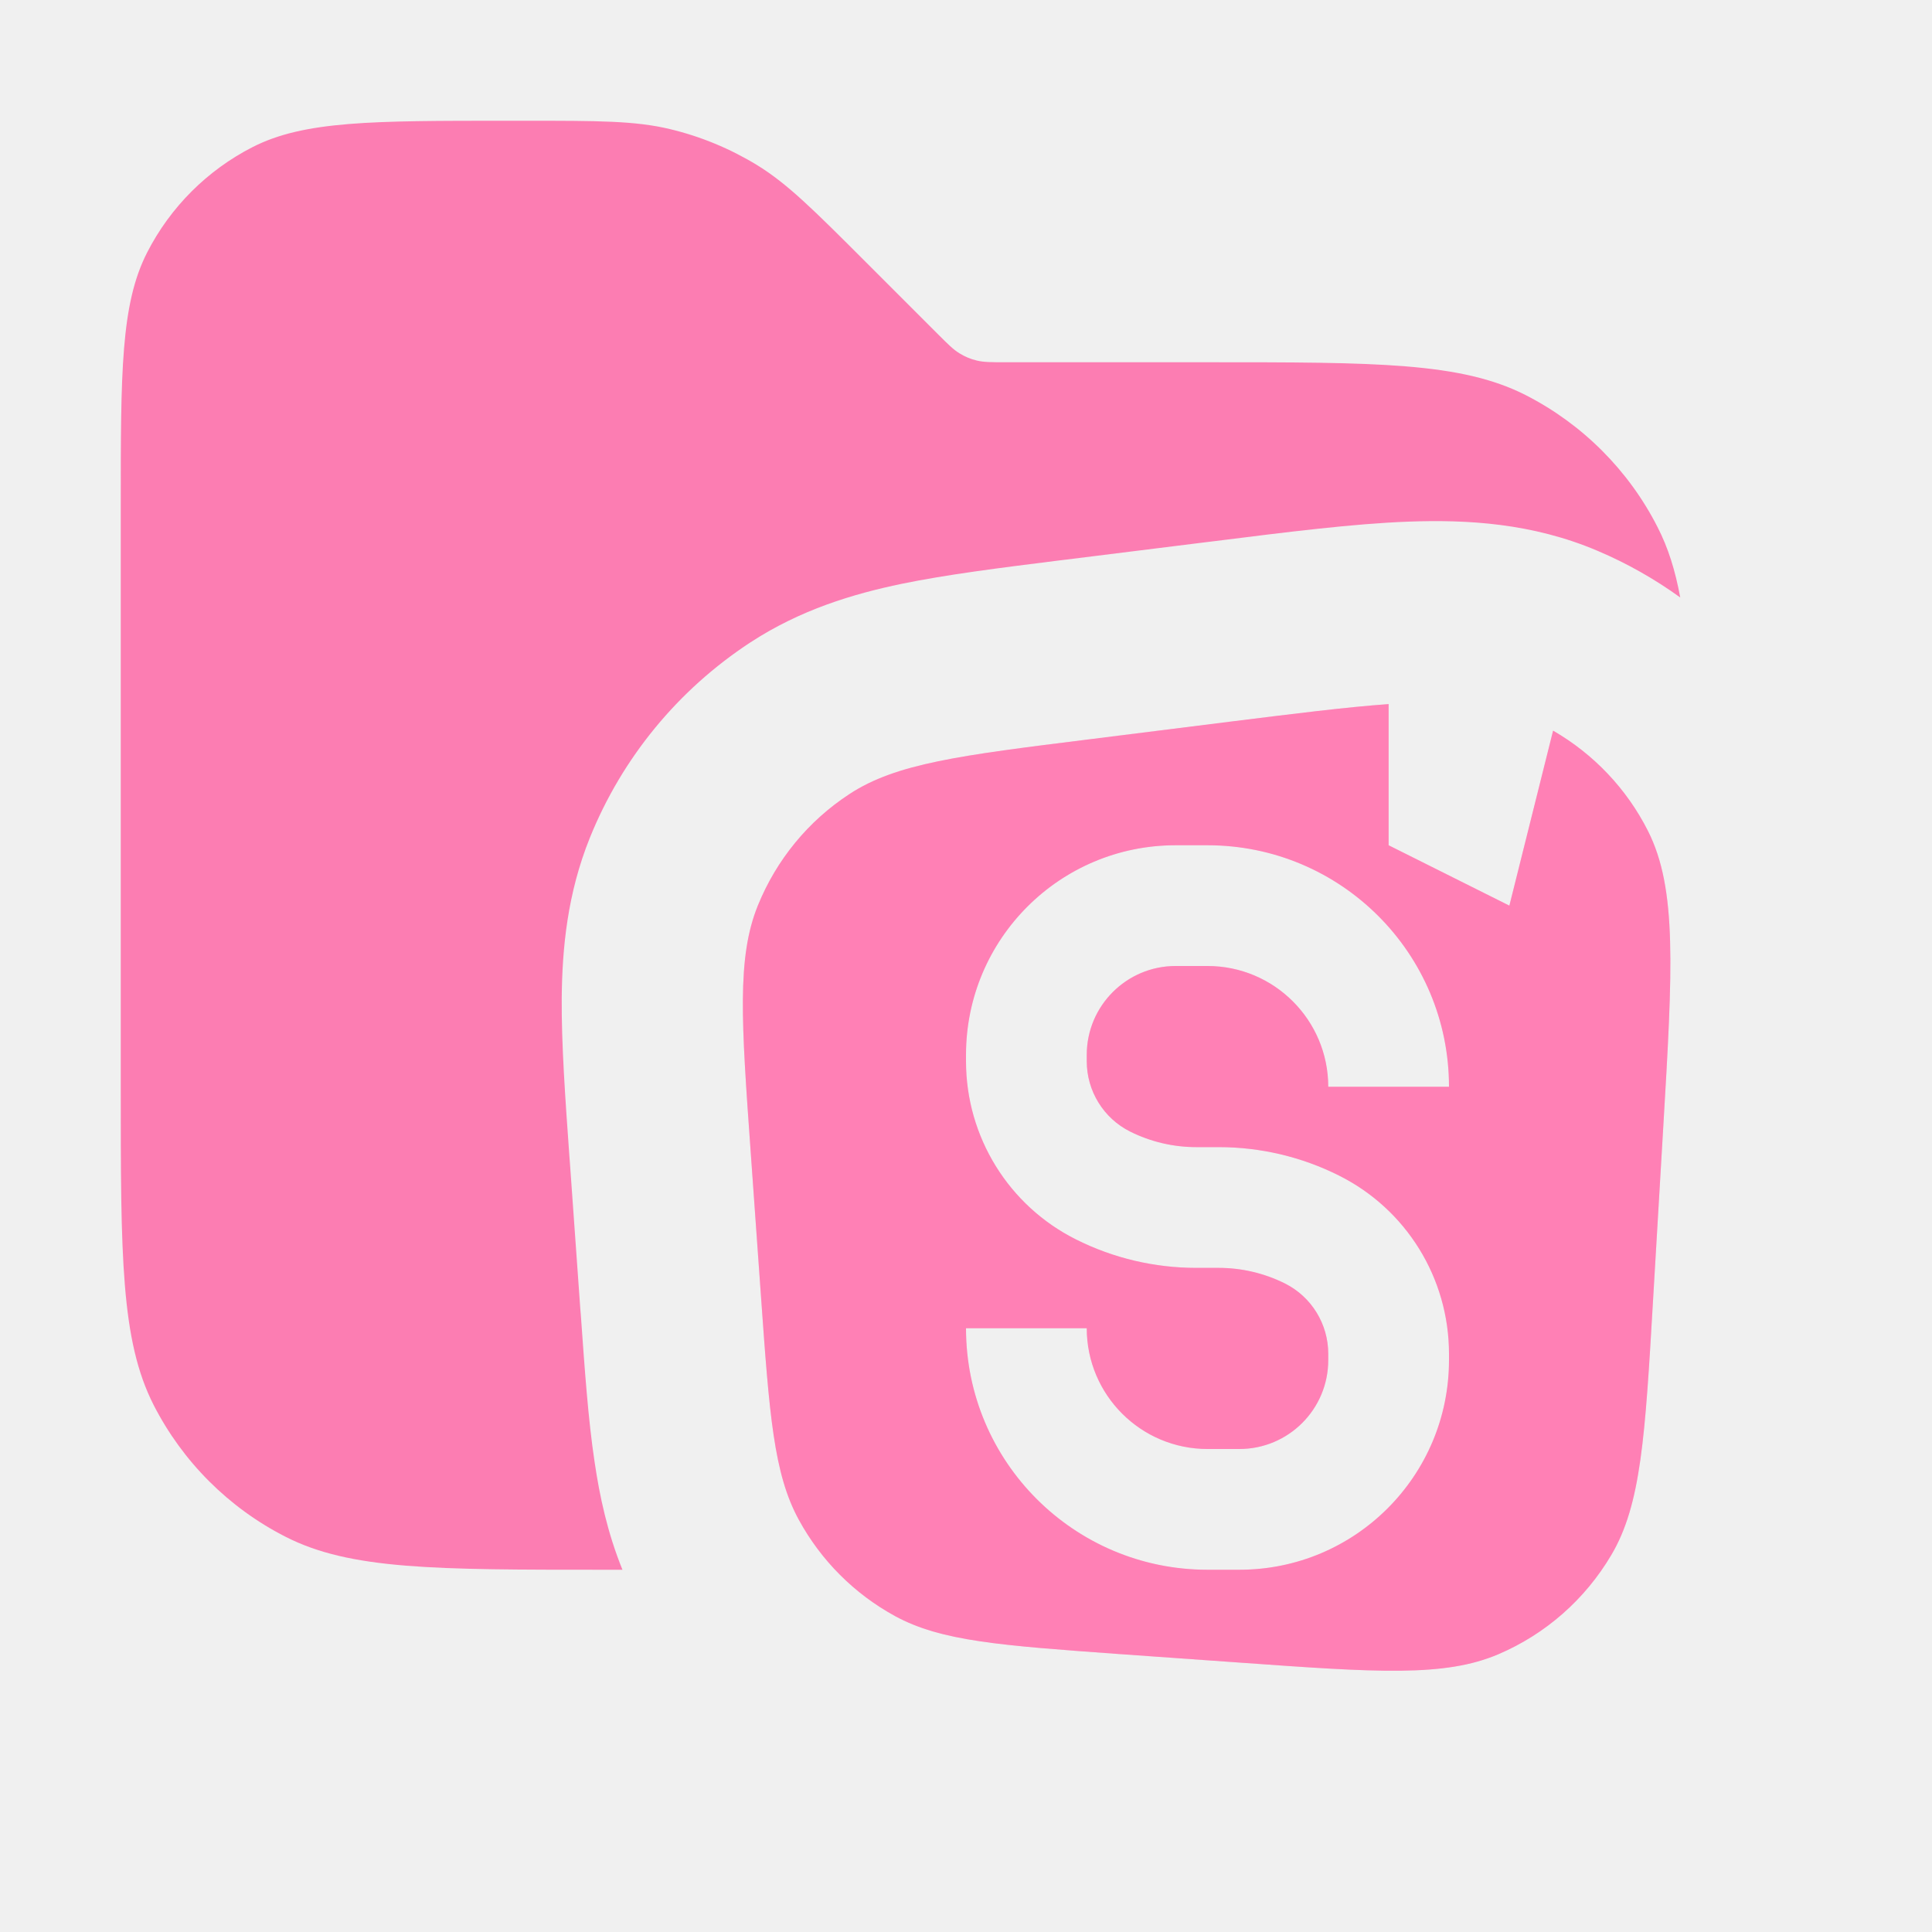
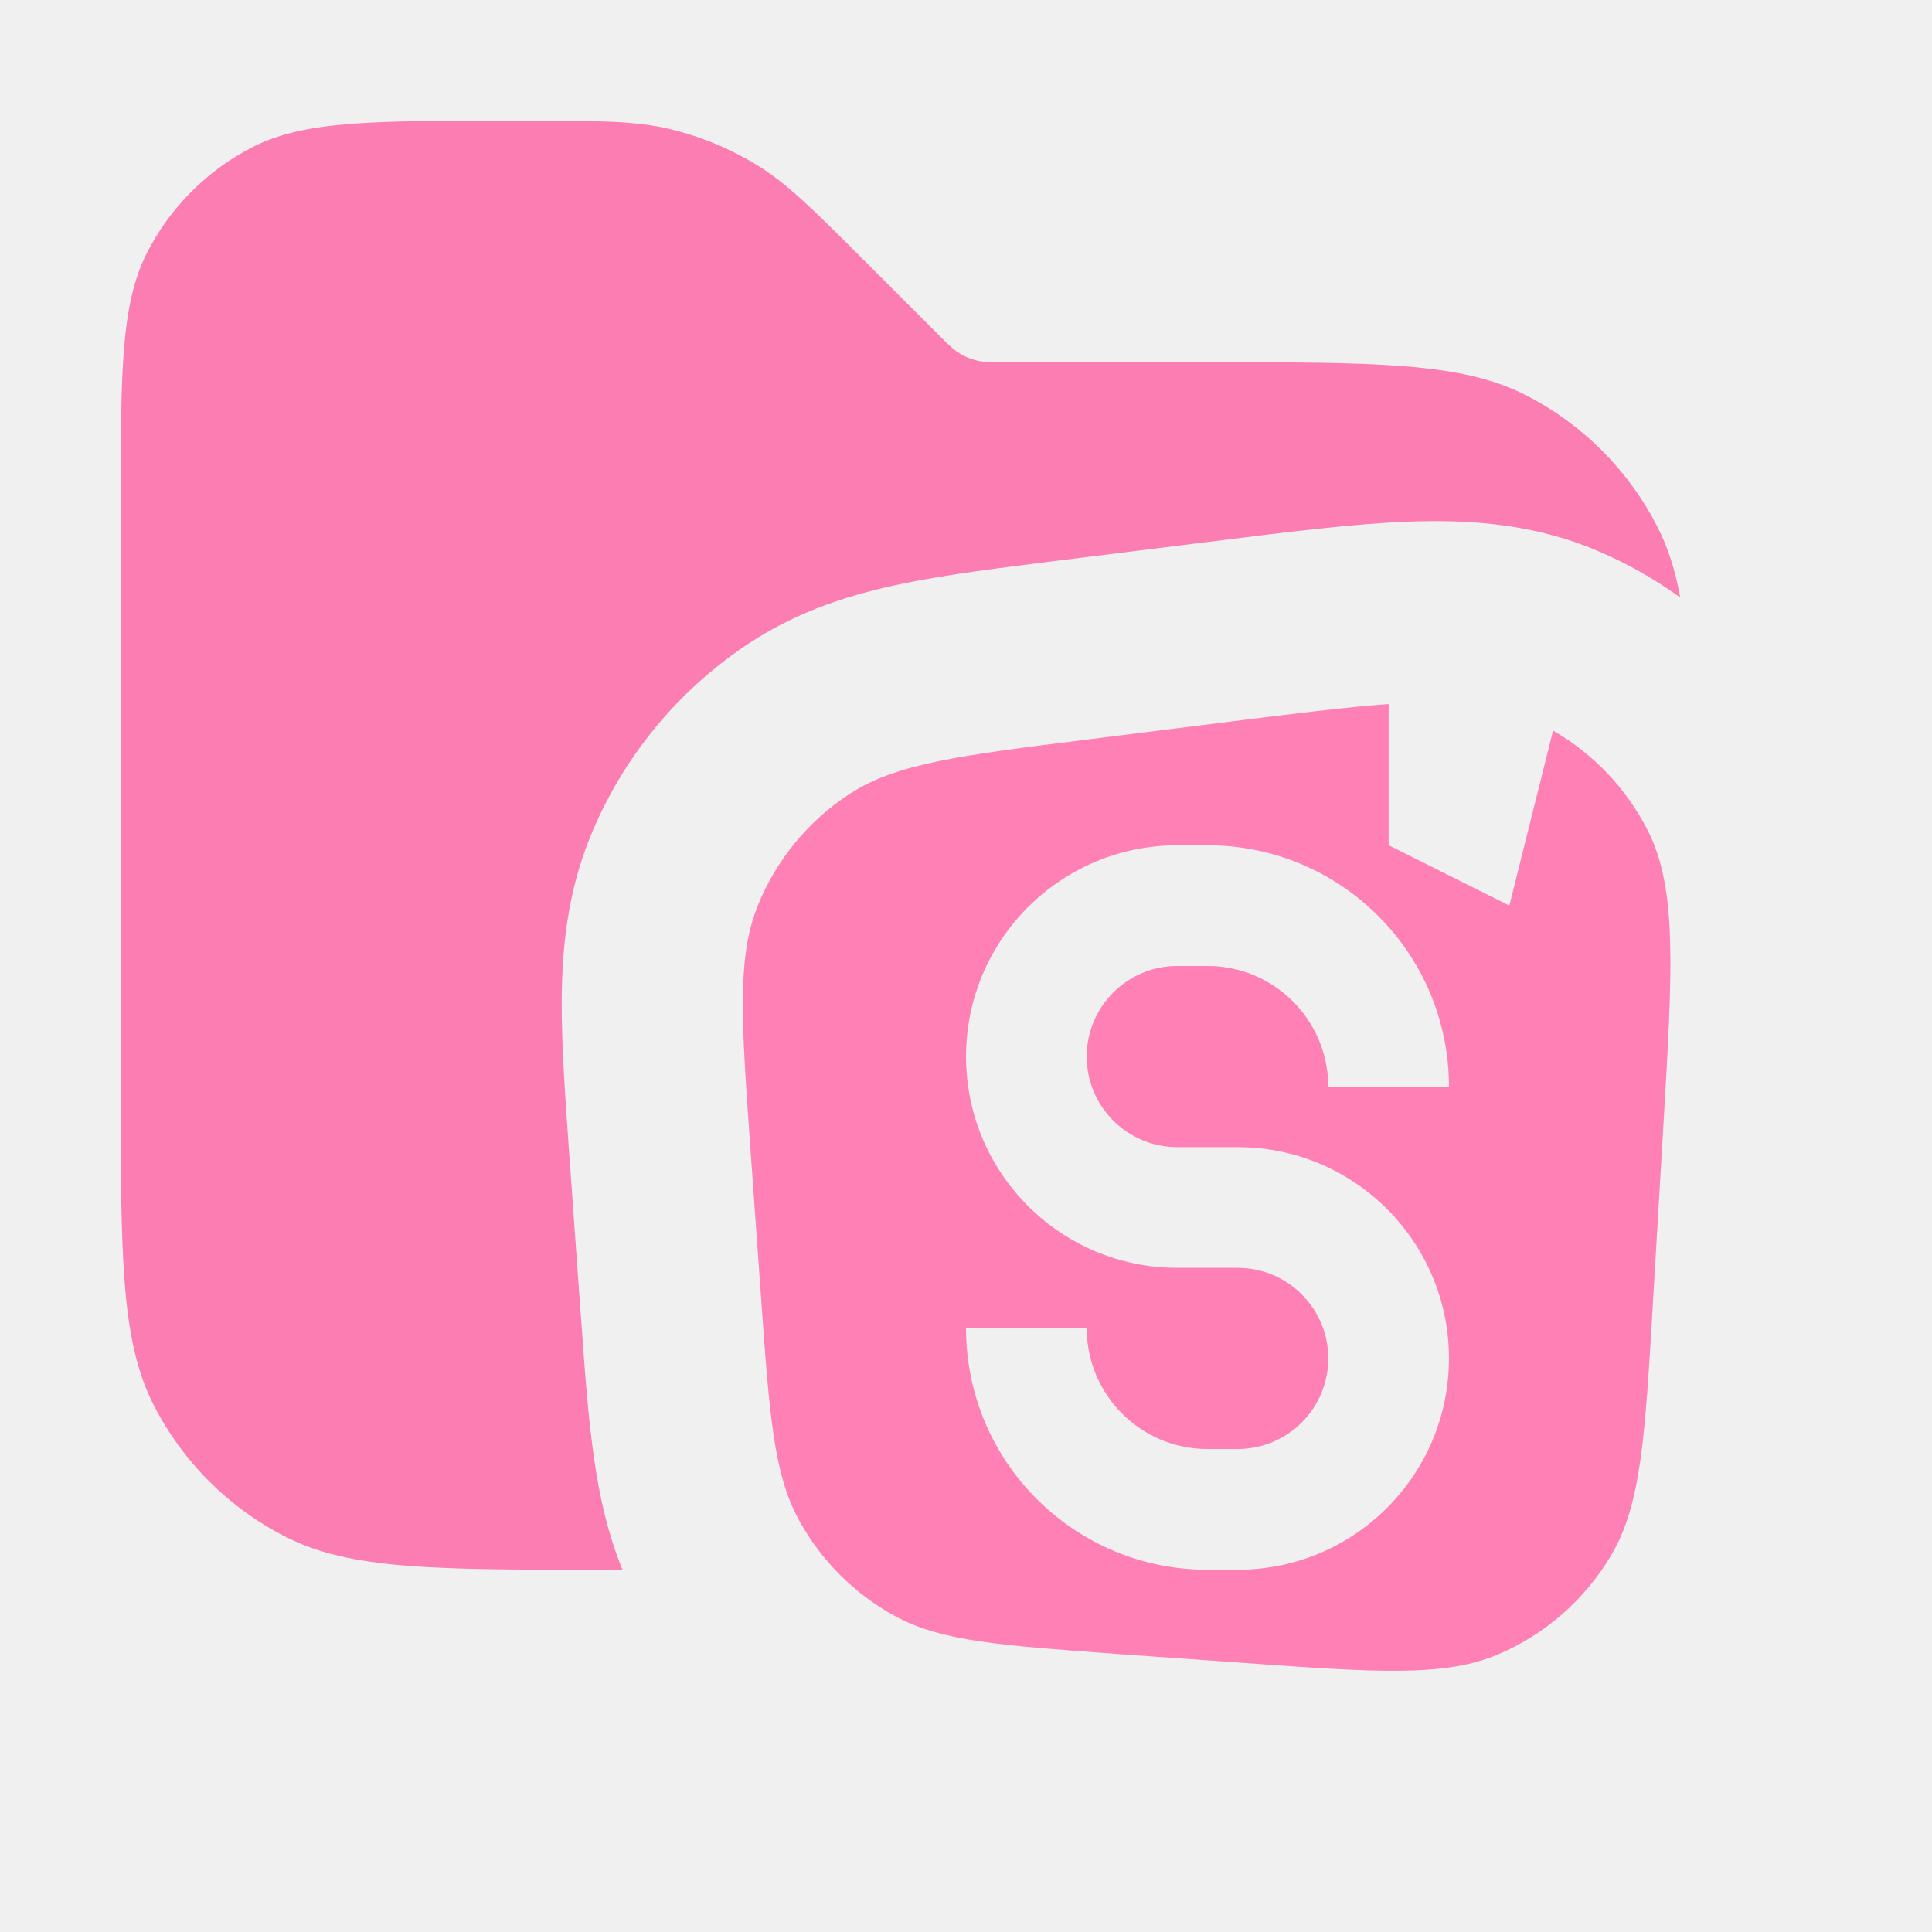
<svg xmlns="http://www.w3.org/2000/svg" width="16" height="16" viewBox="0 0 16 16" fill="none">
  <path opacity="0.8" fill-rule="evenodd" clip-rule="evenodd" d="M1 9V4.2C1 3.08 1 2.52 1.218 2.092C1.41 1.716 1.716 1.41 2.092 1.218C2.52 1 3.08 1 4.2 1H4.343C4.955 1 5.26 1 5.548 1.069C5.803 1.13 6.047 1.231 6.271 1.368C6.523 1.523 6.739 1.739 7.172 2.172L7.766 2.766L7.766 2.766L7.766 2.766C7.852 2.852 7.895 2.895 7.946 2.926C7.991 2.954 8.039 2.974 8.09 2.986C8.148 3 8.209 3 8.331 3H10C11.4 3 12.1 3 12.635 3.272C13.105 3.512 13.488 3.895 13.727 4.365C13.815 4.536 13.874 4.725 13.915 4.948C13.703 4.795 13.474 4.665 13.231 4.562C12.689 4.331 12.146 4.302 11.663 4.32C11.207 4.337 10.66 4.406 10.055 4.482L10.055 4.482L9.997 4.489L8.825 4.635L8.775 4.641L8.775 4.641C8.288 4.702 7.84 4.758 7.467 4.835C7.064 4.919 6.629 5.049 6.213 5.321C5.616 5.712 5.152 6.276 4.885 6.938C4.699 7.399 4.656 7.851 4.652 8.263C4.649 8.643 4.681 9.094 4.716 9.583L4.72 9.634L4.806 10.841L4.81 10.888C4.842 11.338 4.871 11.755 4.924 12.106C4.966 12.392 5.031 12.695 5.155 13H5C3.6 13 2.9 13 2.365 12.727C1.895 12.488 1.512 12.105 1.272 11.635C1 11.1 1 10.4 1 9Z" fill="#FF60A3" />
-   <path fill-rule="evenodd" clip-rule="evenodd" d="M11.5 5.831V7L12.5 7.5L12.862 6.051C13.198 6.245 13.472 6.533 13.648 6.882C13.89 7.362 13.852 8.022 13.774 9.34L13.69 10.765V10.765C13.624 11.896 13.591 12.461 13.344 12.878C13.127 13.245 12.8 13.533 12.408 13.7C11.963 13.89 11.398 13.85 10.268 13.769L9.266 13.698C8.285 13.627 7.795 13.592 7.413 13.384C7.076 13.2 6.8 12.924 6.616 12.587C6.407 12.205 6.372 11.715 6.302 10.734L6.216 9.527C6.14 8.462 6.102 7.93 6.276 7.5C6.429 7.122 6.693 6.799 7.035 6.576C7.422 6.322 7.952 6.256 9.011 6.124L10.183 5.977C10.721 5.91 11.149 5.856 11.5 5.831ZM8 8.736C8 7.777 8.777 7 9.736 7H10C11.105 7 12 7.895 12 9H11C11 8.448 10.552 8 10 8H9.736C9.33 8 9 8.33 9 8.736V8.789C9 9.035 9.139 9.261 9.359 9.371C9.529 9.456 9.717 9.5 9.907 9.5H10.093C10.438 9.5 10.779 9.58 11.088 9.735C11.647 10.014 12 10.586 12 11.211V11.264C12 12.223 11.223 13 10.264 13H10C8.895 13 8 12.105 8 11H9C9 11.552 9.448 12 10 12H10.264C10.67 12 11 11.671 11 11.264V11.211C11 10.965 10.861 10.739 10.641 10.629C10.47 10.544 10.283 10.5 10.093 10.5H9.907C9.562 10.5 9.221 10.42 8.912 10.265C8.353 9.986 8 9.414 8 8.789V8.736Z" fill="#FF60A3" />
-   <path fill-rule="evenodd" clip-rule="evenodd" d="M11.5 5.831V7L12.5 7.5L12.862 6.051C13.198 6.245 13.472 6.533 13.648 6.882C13.89 7.362 13.852 8.022 13.774 9.34L13.69 10.765V10.765C13.624 11.896 13.591 12.461 13.344 12.878C13.127 13.245 12.8 13.533 12.408 13.7C11.963 13.89 11.398 13.85 10.268 13.769L9.266 13.698C8.285 13.627 7.795 13.592 7.413 13.384C7.076 13.2 6.8 12.924 6.616 12.587C6.407 12.205 6.372 11.715 6.302 10.734L6.216 9.527C6.14 8.462 6.102 7.93 6.276 7.5C6.429 7.122 6.693 6.799 7.035 6.576C7.422 6.322 7.952 6.256 9.011 6.124L10.183 5.977C10.721 5.91 11.149 5.856 11.5 5.831ZM8 8.736C8 7.777 8.777 7 9.736 7H10C11.105 7 12 7.895 12 9H11C11 8.448 10.552 8 10 8H9.736C9.33 8 9 8.33 9 8.736V8.789C9 9.035 9.139 9.261 9.359 9.371C9.529 9.456 9.717 9.5 9.907 9.5H10.093C10.438 9.5 10.779 9.58 11.088 9.735C11.647 10.014 12 10.586 12 11.211V11.264C12 12.223 11.223 13 10.264 13H10C8.895 13 8 12.105 8 11H9C9 11.552 9.448 12 10 12H10.264C10.67 12 11 11.671 11 11.264V11.211C11 10.965 10.861 10.739 10.641 10.629C10.47 10.544 10.283 10.5 10.093 10.5H9.907C9.562 10.5 9.221 10.42 8.912 10.265C8.353 9.986 8 9.414 8 8.789V8.736Z" fill="white" fill-opacity="0.2" style="mix-blend-mode:plus-lighter" />
+   <path fill-rule="evenodd" clip-rule="evenodd" d="M11.5 5.831V7L12.5 7.5L12.862 6.051C13.198 6.245 13.472 6.533 13.648 6.882C13.89 7.362 13.852 8.022 13.774 9.34L13.69 10.765C13.624 11.896 13.591 12.461 13.344 12.878C13.127 13.245 12.8 13.533 12.408 13.7C11.963 13.89 11.398 13.85 10.268 13.769L9.266 13.698C8.285 13.627 7.795 13.592 7.413 13.384C7.076 13.2 6.8 12.924 6.616 12.587C6.407 12.205 6.372 11.715 6.302 10.734L6.216 9.527C6.14 8.462 6.102 7.93 6.276 7.5C6.429 7.122 6.693 6.799 7.035 6.576C7.422 6.322 7.952 6.256 9.011 6.124L10.183 5.977C10.721 5.91 11.149 5.856 11.5 5.831ZM8 8.75C8 7.784 8.784 7 9.75 7H10C11.105 7 12 7.895 12 9H11C11 8.448 10.552 8 10 8H9.75C9.336 8 9 8.336 9 8.75C9 9.164 9.336 9.5 9.75 9.5H10.25C11.216 9.5 12 10.284 12 11.25C12 12.216 11.216 13 10.25 13H10C8.895 13 8 12.105 8 11H9C9 11.552 9.448 12 10 12H10.25C10.664 12 11 11.664 11 11.25C11 10.836 10.664 10.5 10.25 10.5H9.75C8.784 10.5 8 9.716 8 8.75Z" fill="#FF60A3" />
+   <path fill-rule="evenodd" clip-rule="evenodd" d="M11.5 5.831V7L12.5 7.5L12.862 6.051C13.198 6.245 13.472 6.533 13.648 6.882C13.89 7.362 13.852 8.022 13.774 9.34L13.69 10.765C13.624 11.896 13.591 12.461 13.344 12.878C13.127 13.245 12.8 13.533 12.408 13.7C11.963 13.89 11.398 13.85 10.268 13.769L9.266 13.698C8.285 13.627 7.795 13.592 7.413 13.384C7.076 13.2 6.8 12.924 6.616 12.587C6.407 12.205 6.372 11.715 6.302 10.734L6.216 9.527C6.14 8.462 6.102 7.93 6.276 7.5C6.429 7.122 6.693 6.799 7.035 6.576C7.422 6.322 7.952 6.256 9.011 6.124L10.183 5.977C10.721 5.91 11.149 5.856 11.5 5.831ZM8 8.75C8 7.784 8.784 7 9.75 7H10C11.105 7 12 7.895 12 9H11C11 8.448 10.552 8 10 8H9.75C9.336 8 9 8.336 9 8.75C9 9.164 9.336 9.5 9.75 9.5H10.25C11.216 9.5 12 10.284 12 11.25C12 12.216 11.216 13 10.25 13H10C8.895 13 8 12.105 8 11H9C9 11.552 9.448 12 10 12H10.25C10.664 12 11 11.664 11 11.25C11 10.836 10.664 10.5 10.25 10.5H9.75C8.784 10.5 8 9.716 8 8.75Z" fill="white" fill-opacity="0.2" style="mix-blend-mode:plus-lighter" />
</svg>
